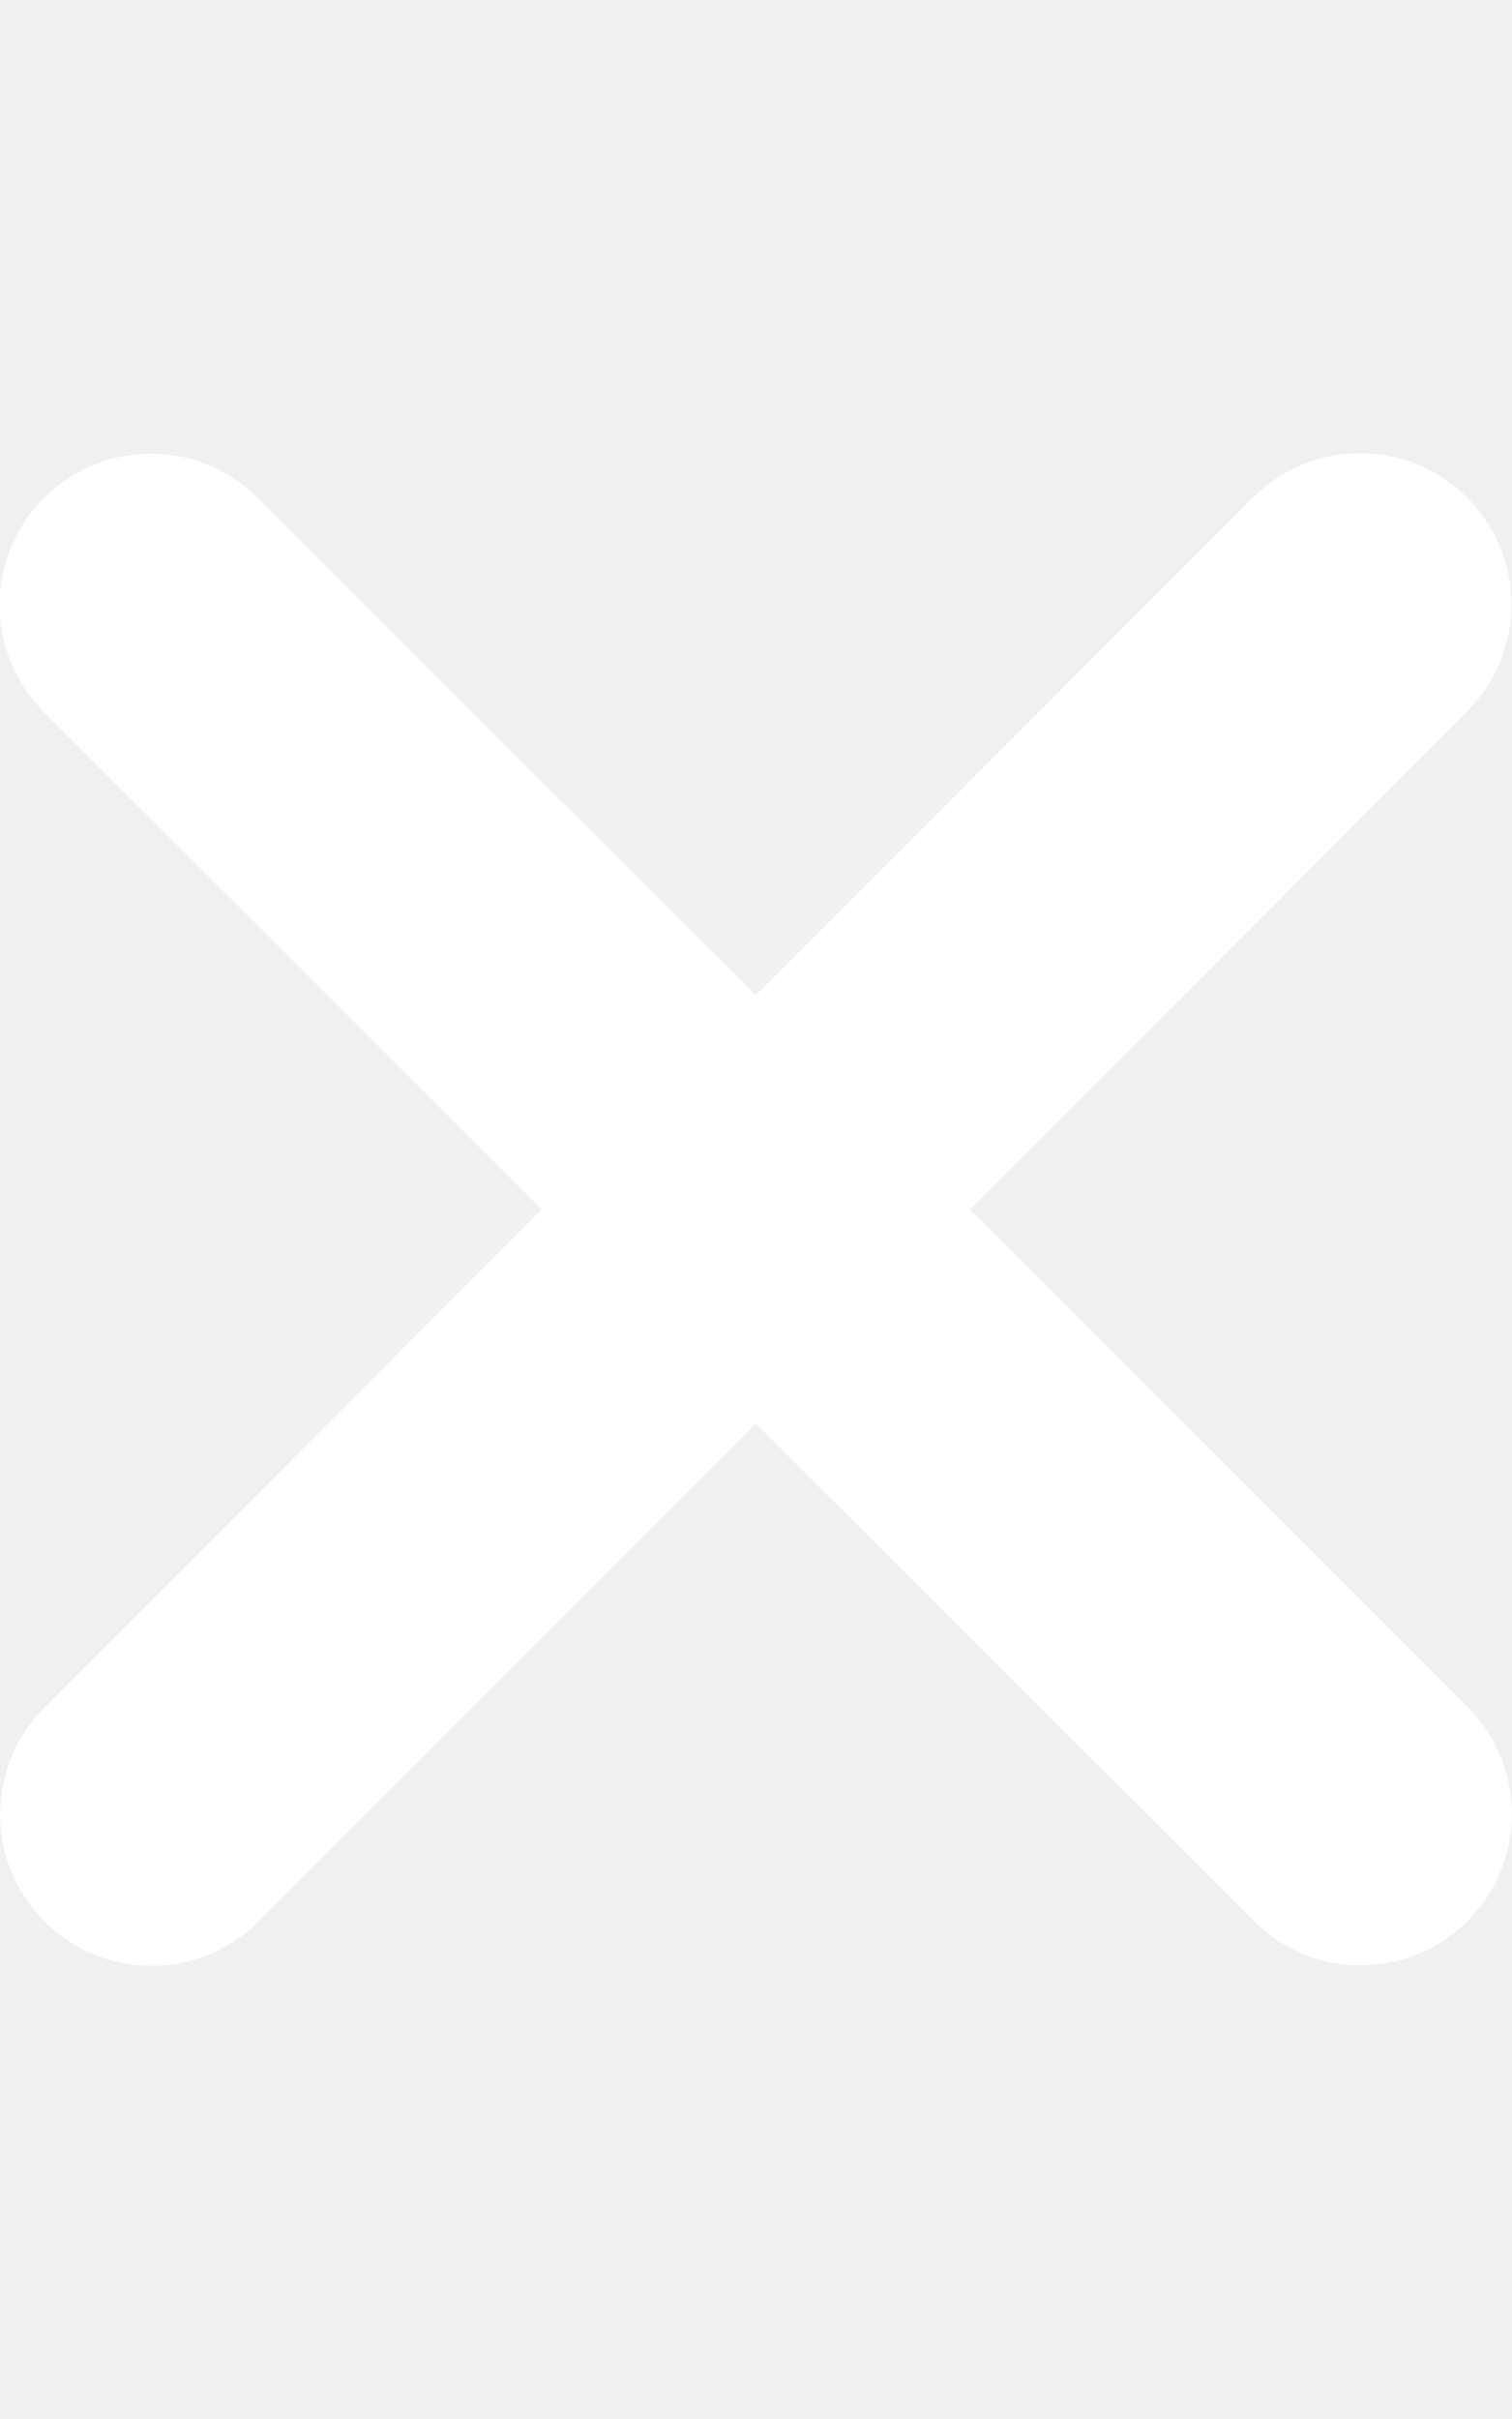
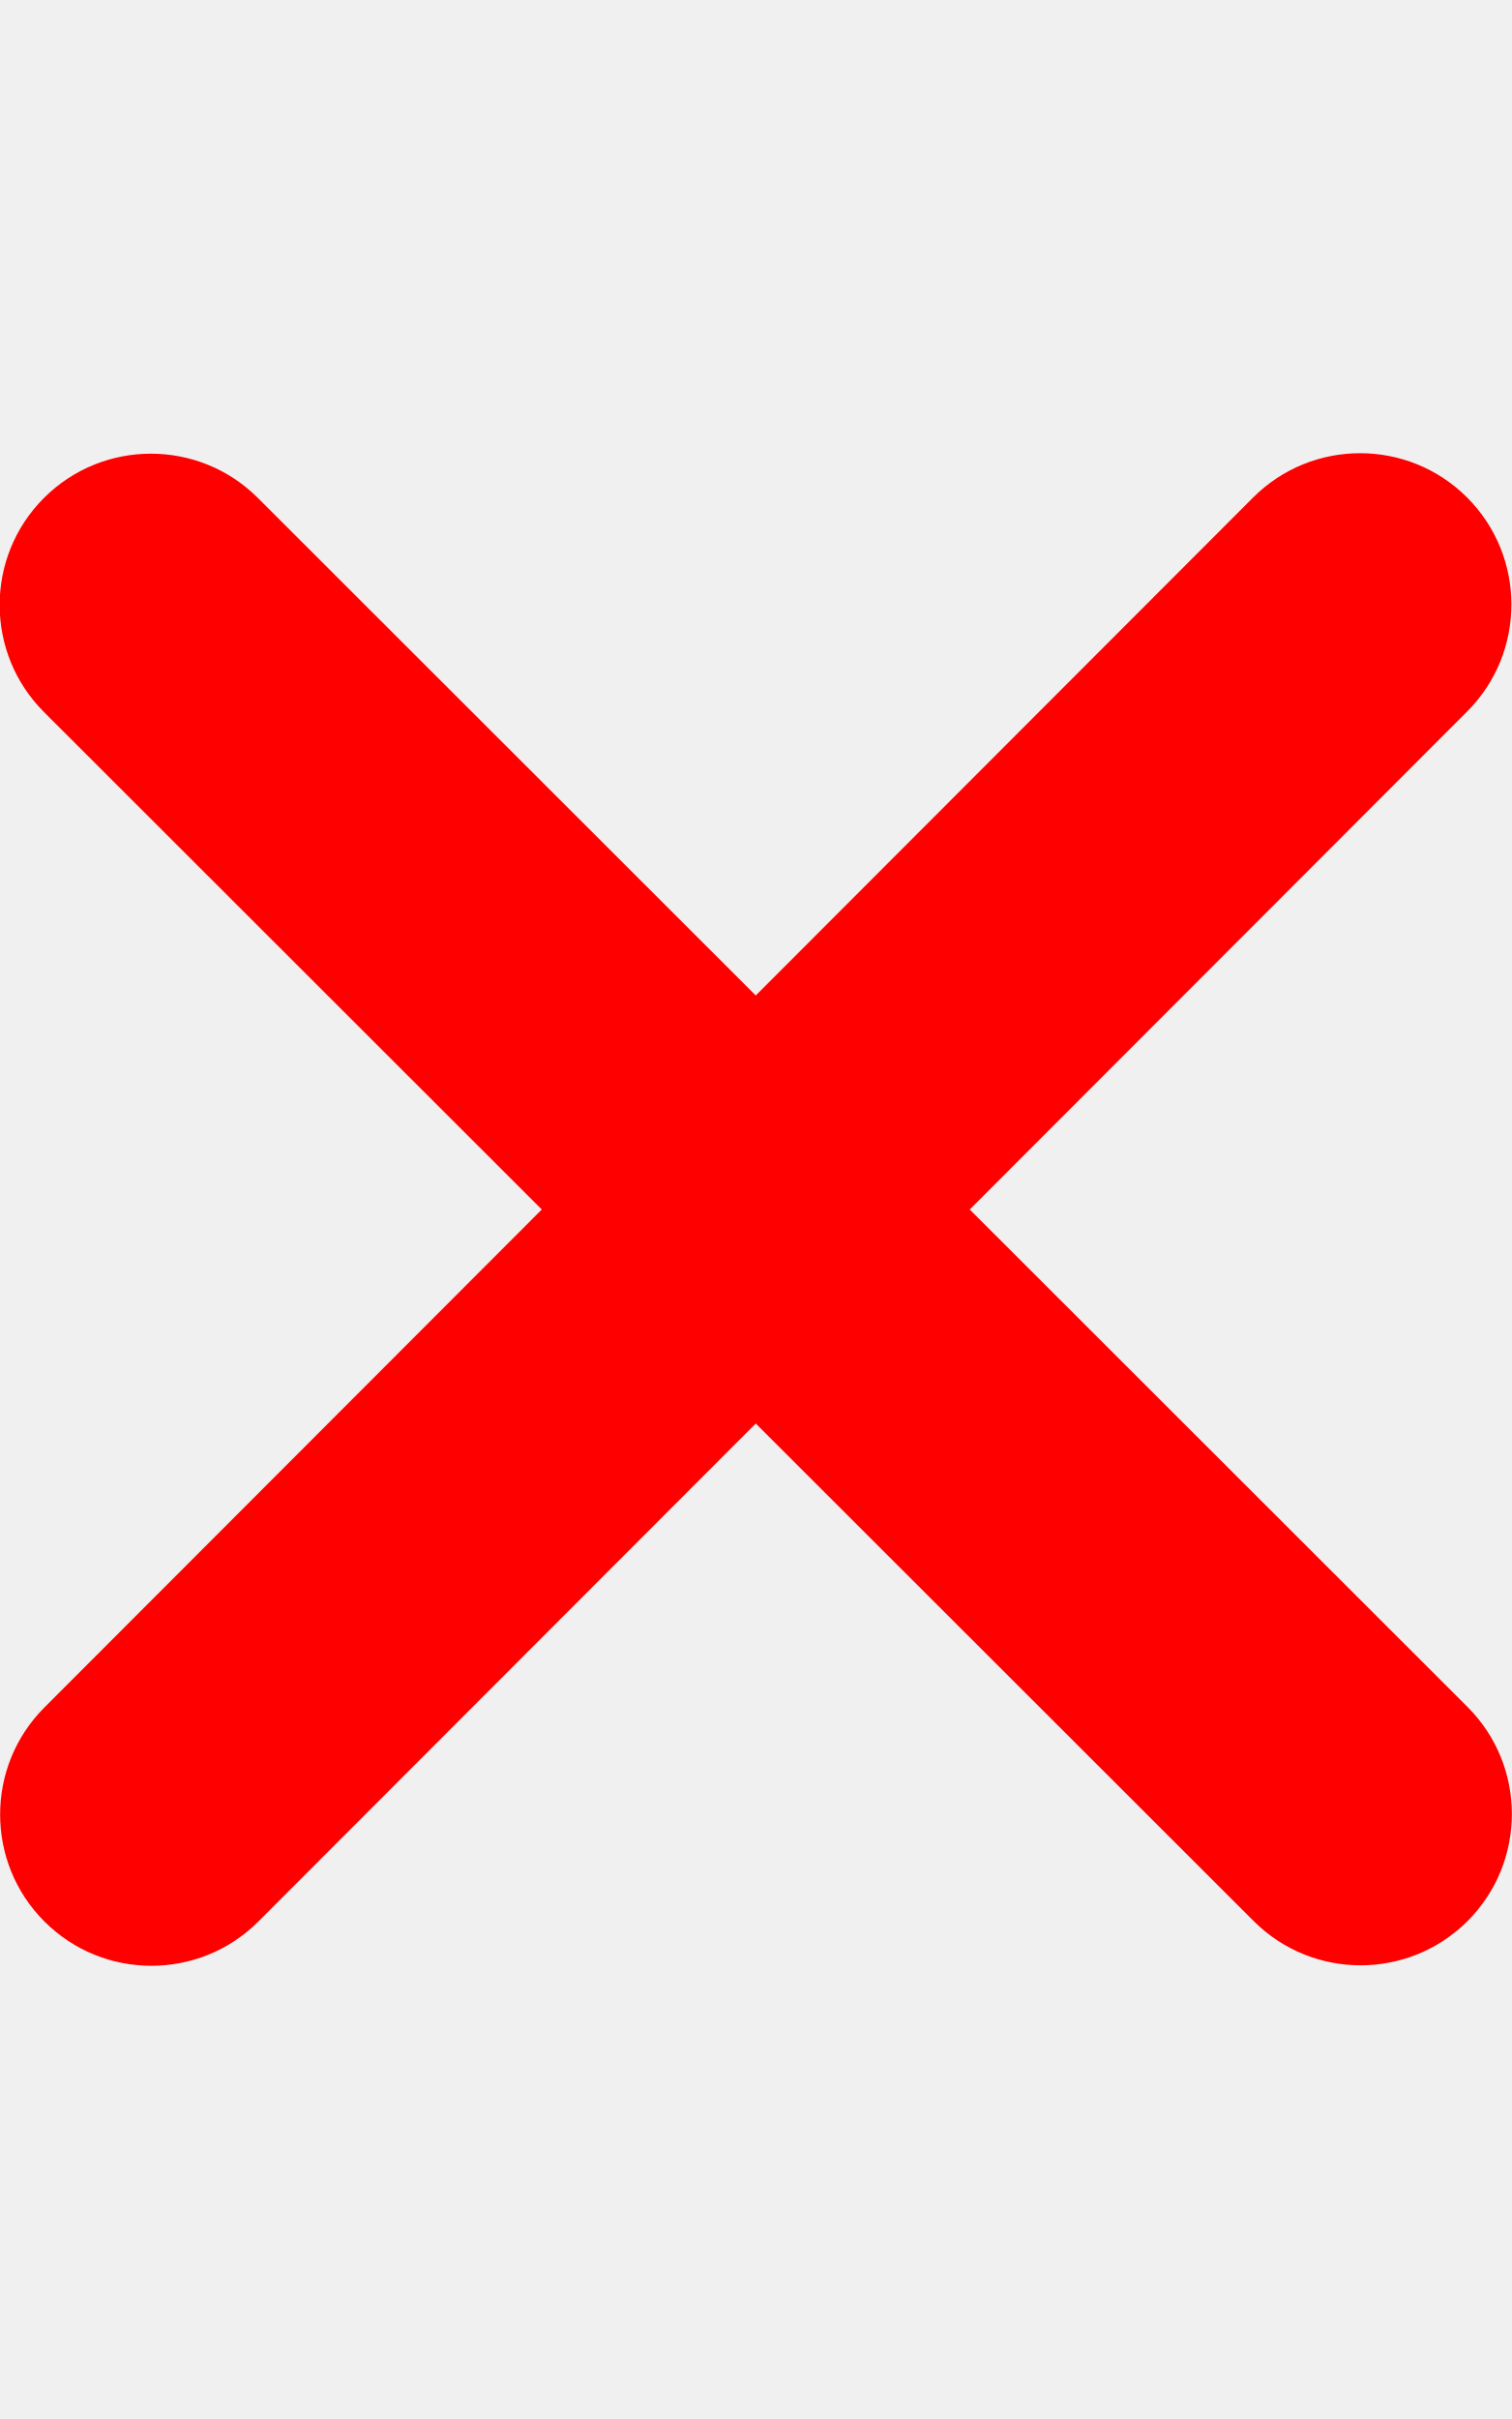
- <svg xmlns="http://www.w3.org/2000/svg" viewBox="0 0 320 512" fill="#ffffff">
+ <svg xmlns="http://www.w3.org/2000/svg" viewBox="0 0 320 512" fill="#ff0000">
  <path d="M310.6 150.6c12.5-12.5 12.5-32.8 0-45.3s-32.8-12.5-45.3 0L160 210.7 54.6 105.4c-12.5-12.5-32.8-12.5-45.3 0s-12.5 32.8 0 45.3L114.7 256 9.4 361.4c-12.5 12.5-12.5 32.8 0 45.3s32.8 12.5 45.3 0L160 301.3 265.4 406.6c12.5 12.5 32.8 12.5 45.3 0s12.5-32.8 0-45.3L205.3 256 310.6 150.6z" />
</svg>
